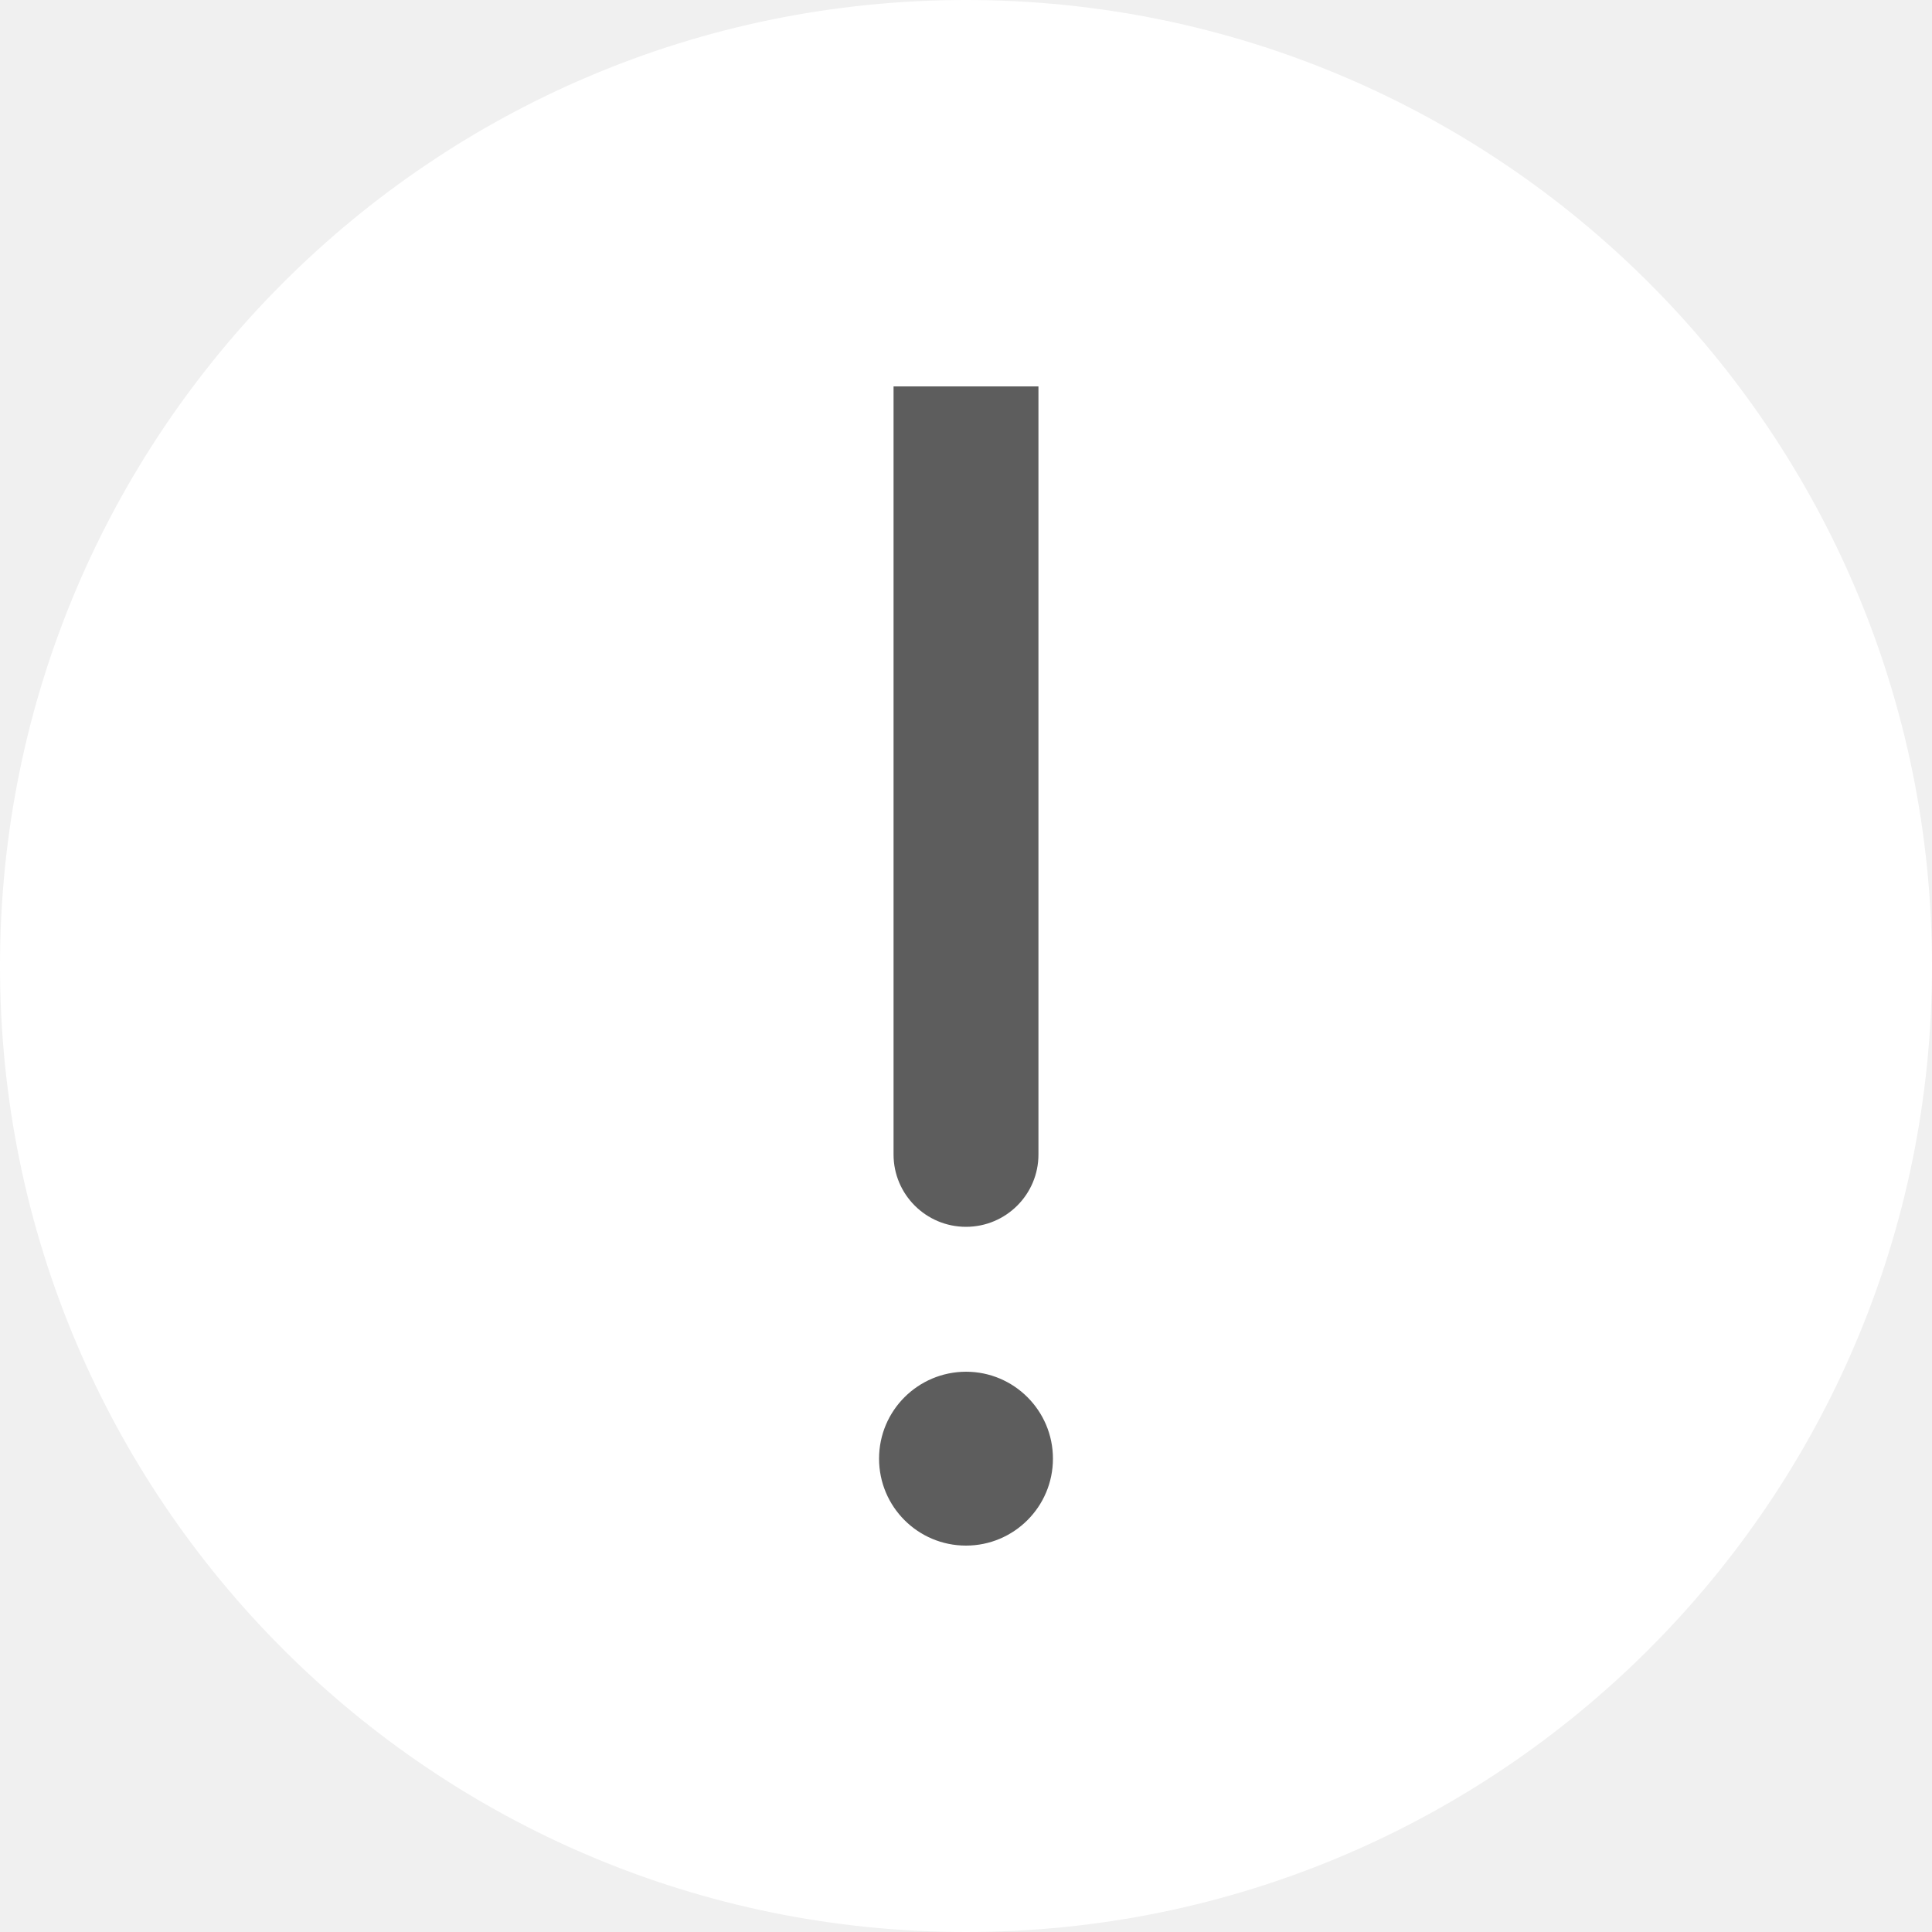
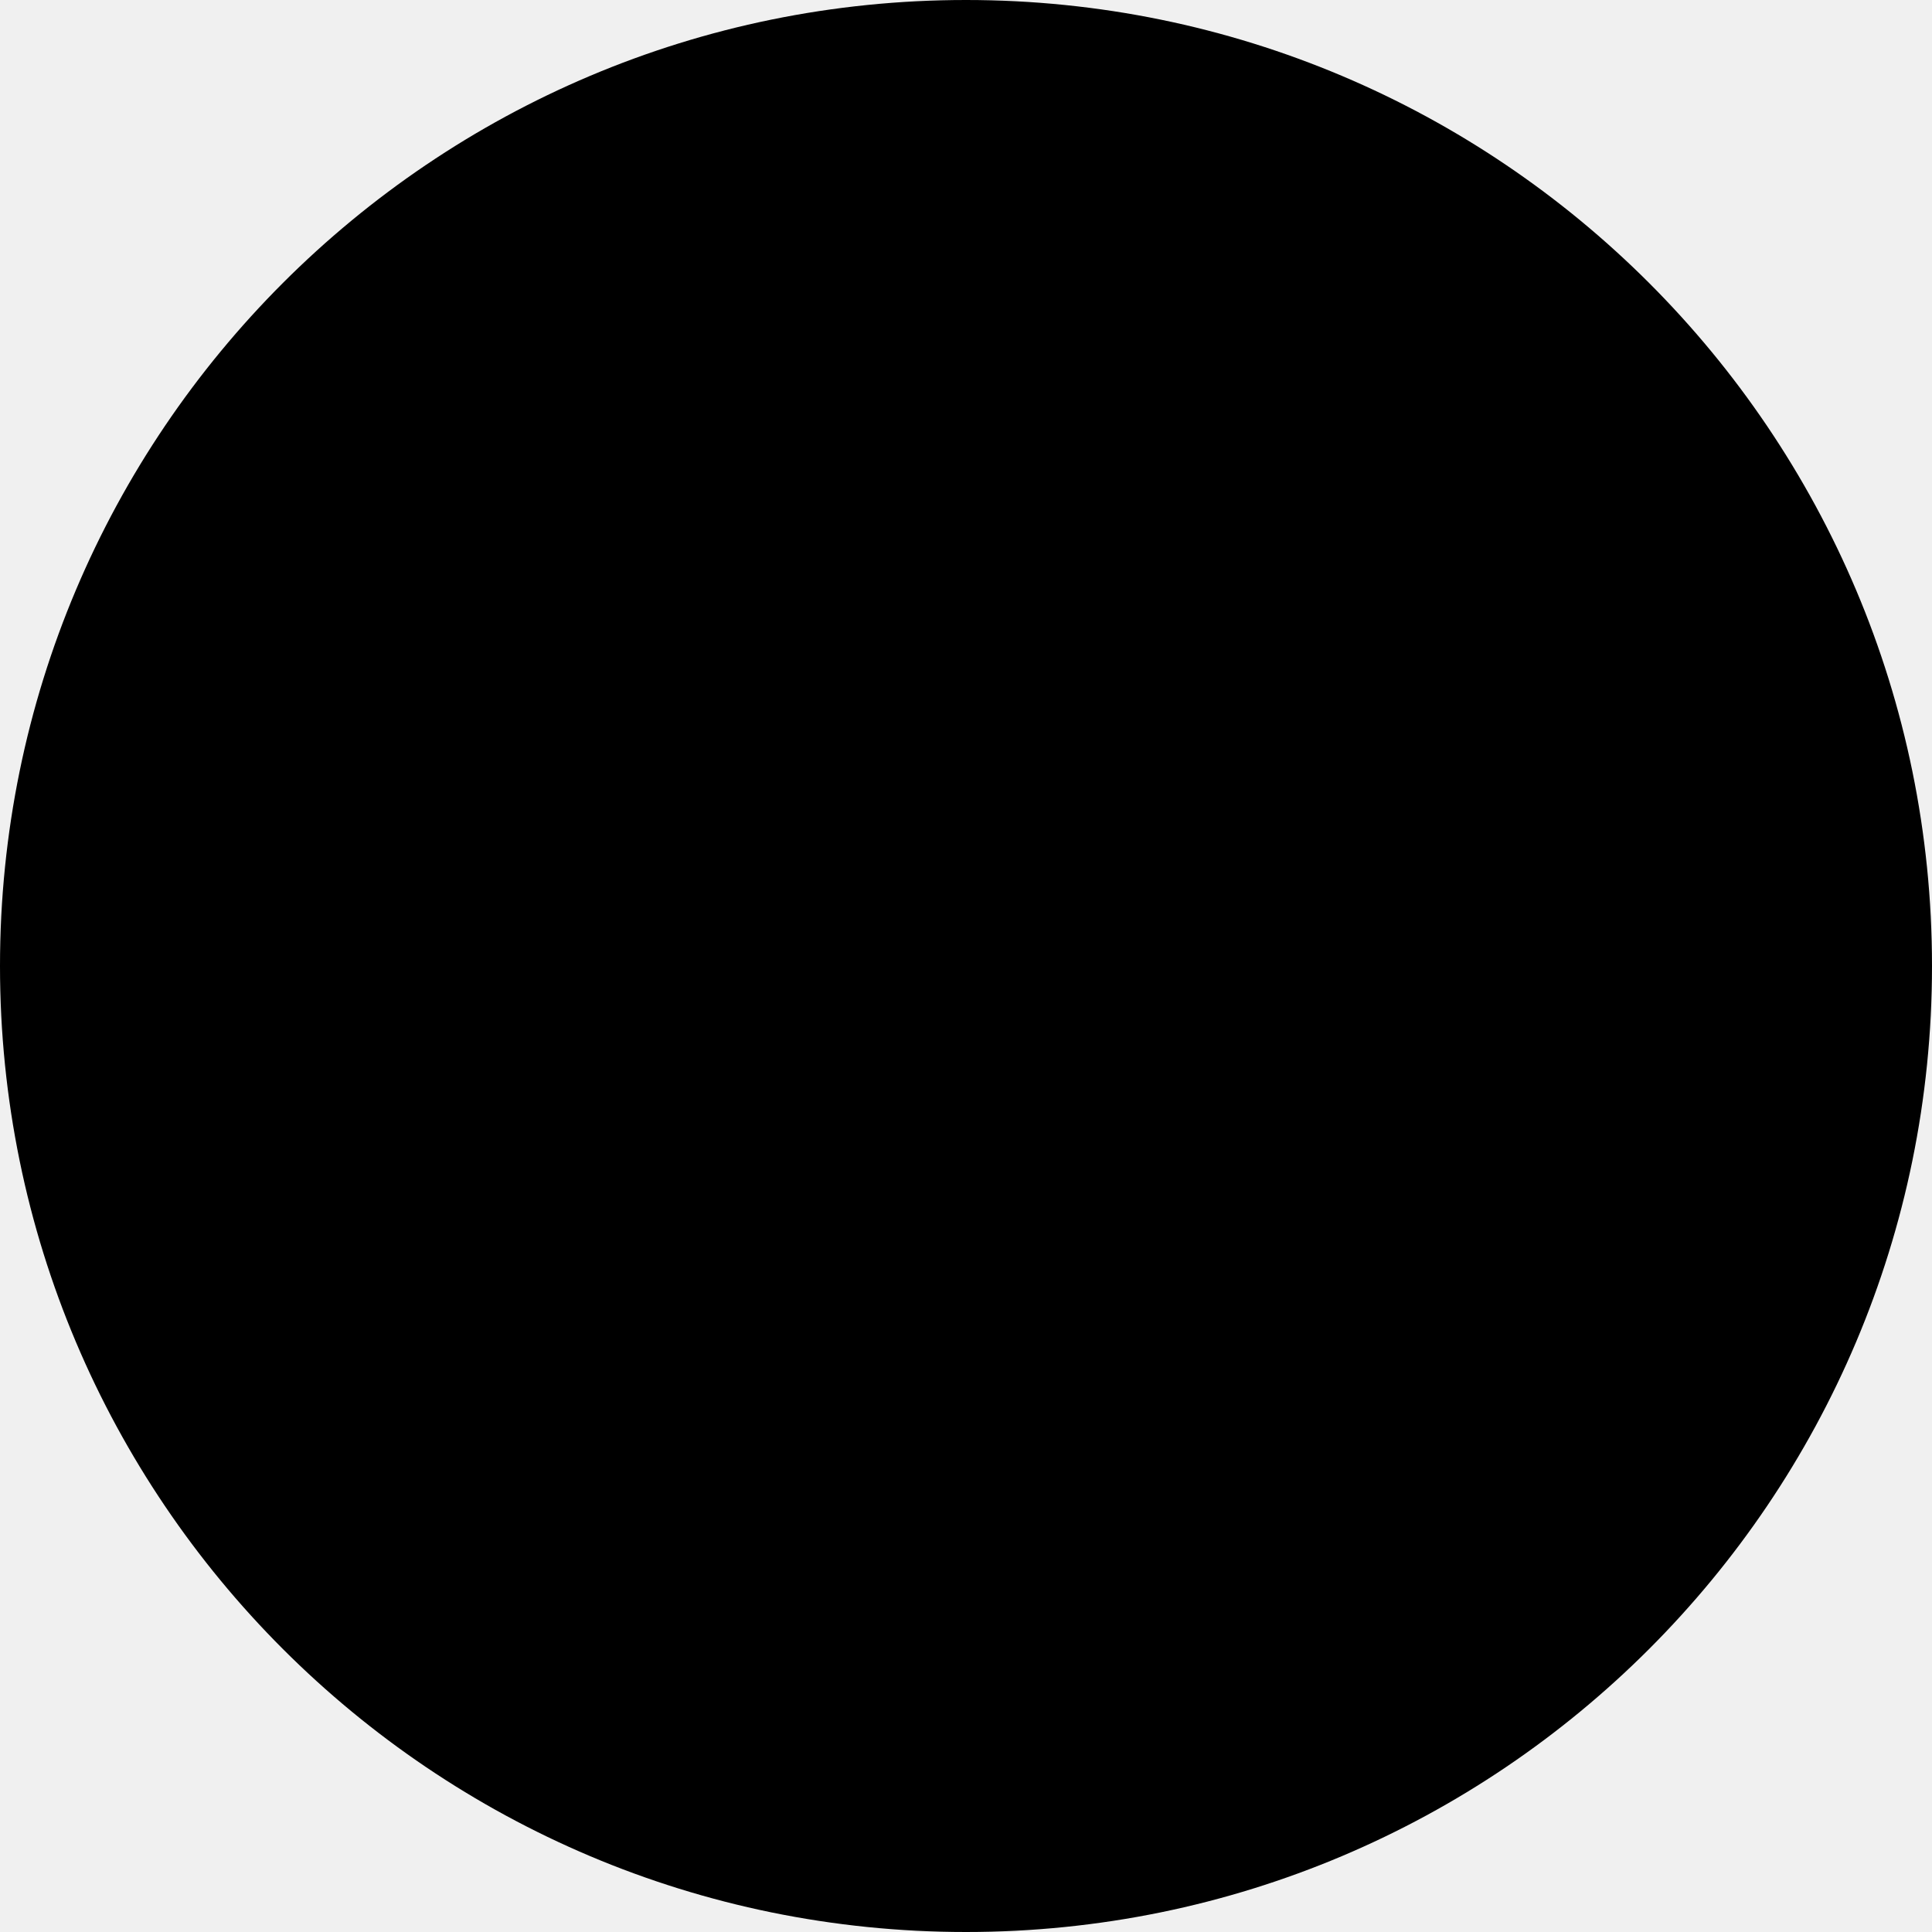
<svg xmlns="http://www.w3.org/2000/svg" preserveAspectRatio="none" overflow="visible" style="display: block;" width="16" height="16" viewBox="0 0 16 16" fill="none">
  <g id="LiveArea">
-     <rect width="16" height="16" rx="8" fill="white" />
-     <path id="Union" d="M8 11.36C8.397 11.36 8.72 11.682 8.72 12.08C8.72 12.478 8.397 12.8 8 12.8C7.602 12.8 7.28 12.478 7.28 12.08C7.28 11.682 7.602 11.361 8 11.36ZM8.6 9.561C8.6 9.892 8.331 10.16 8 10.16C7.669 10.16 7.4 9.892 7.4 9.561V3.2H8.6V9.561Z" fill="#5D5D5D" />
+     <rect width="16" height="16" rx="8" fill="currentColor" stroke="none" />
+     <path id="Union" d="M8 11.36C8.397 11.36 8.72 11.682 8.72 12.08C8.72 12.478 8.397 12.8 8 12.8C7.602 12.8 7.28 12.478 7.28 12.08C7.28 11.682 7.602 11.361 8 11.36ZM8.6 9.561C8.6 9.892 8.331 10.16 8 10.16C7.669 10.16 7.4 9.892 7.4 9.561V3.2H8.6V9.561Z" />
  </g>
</svg>
